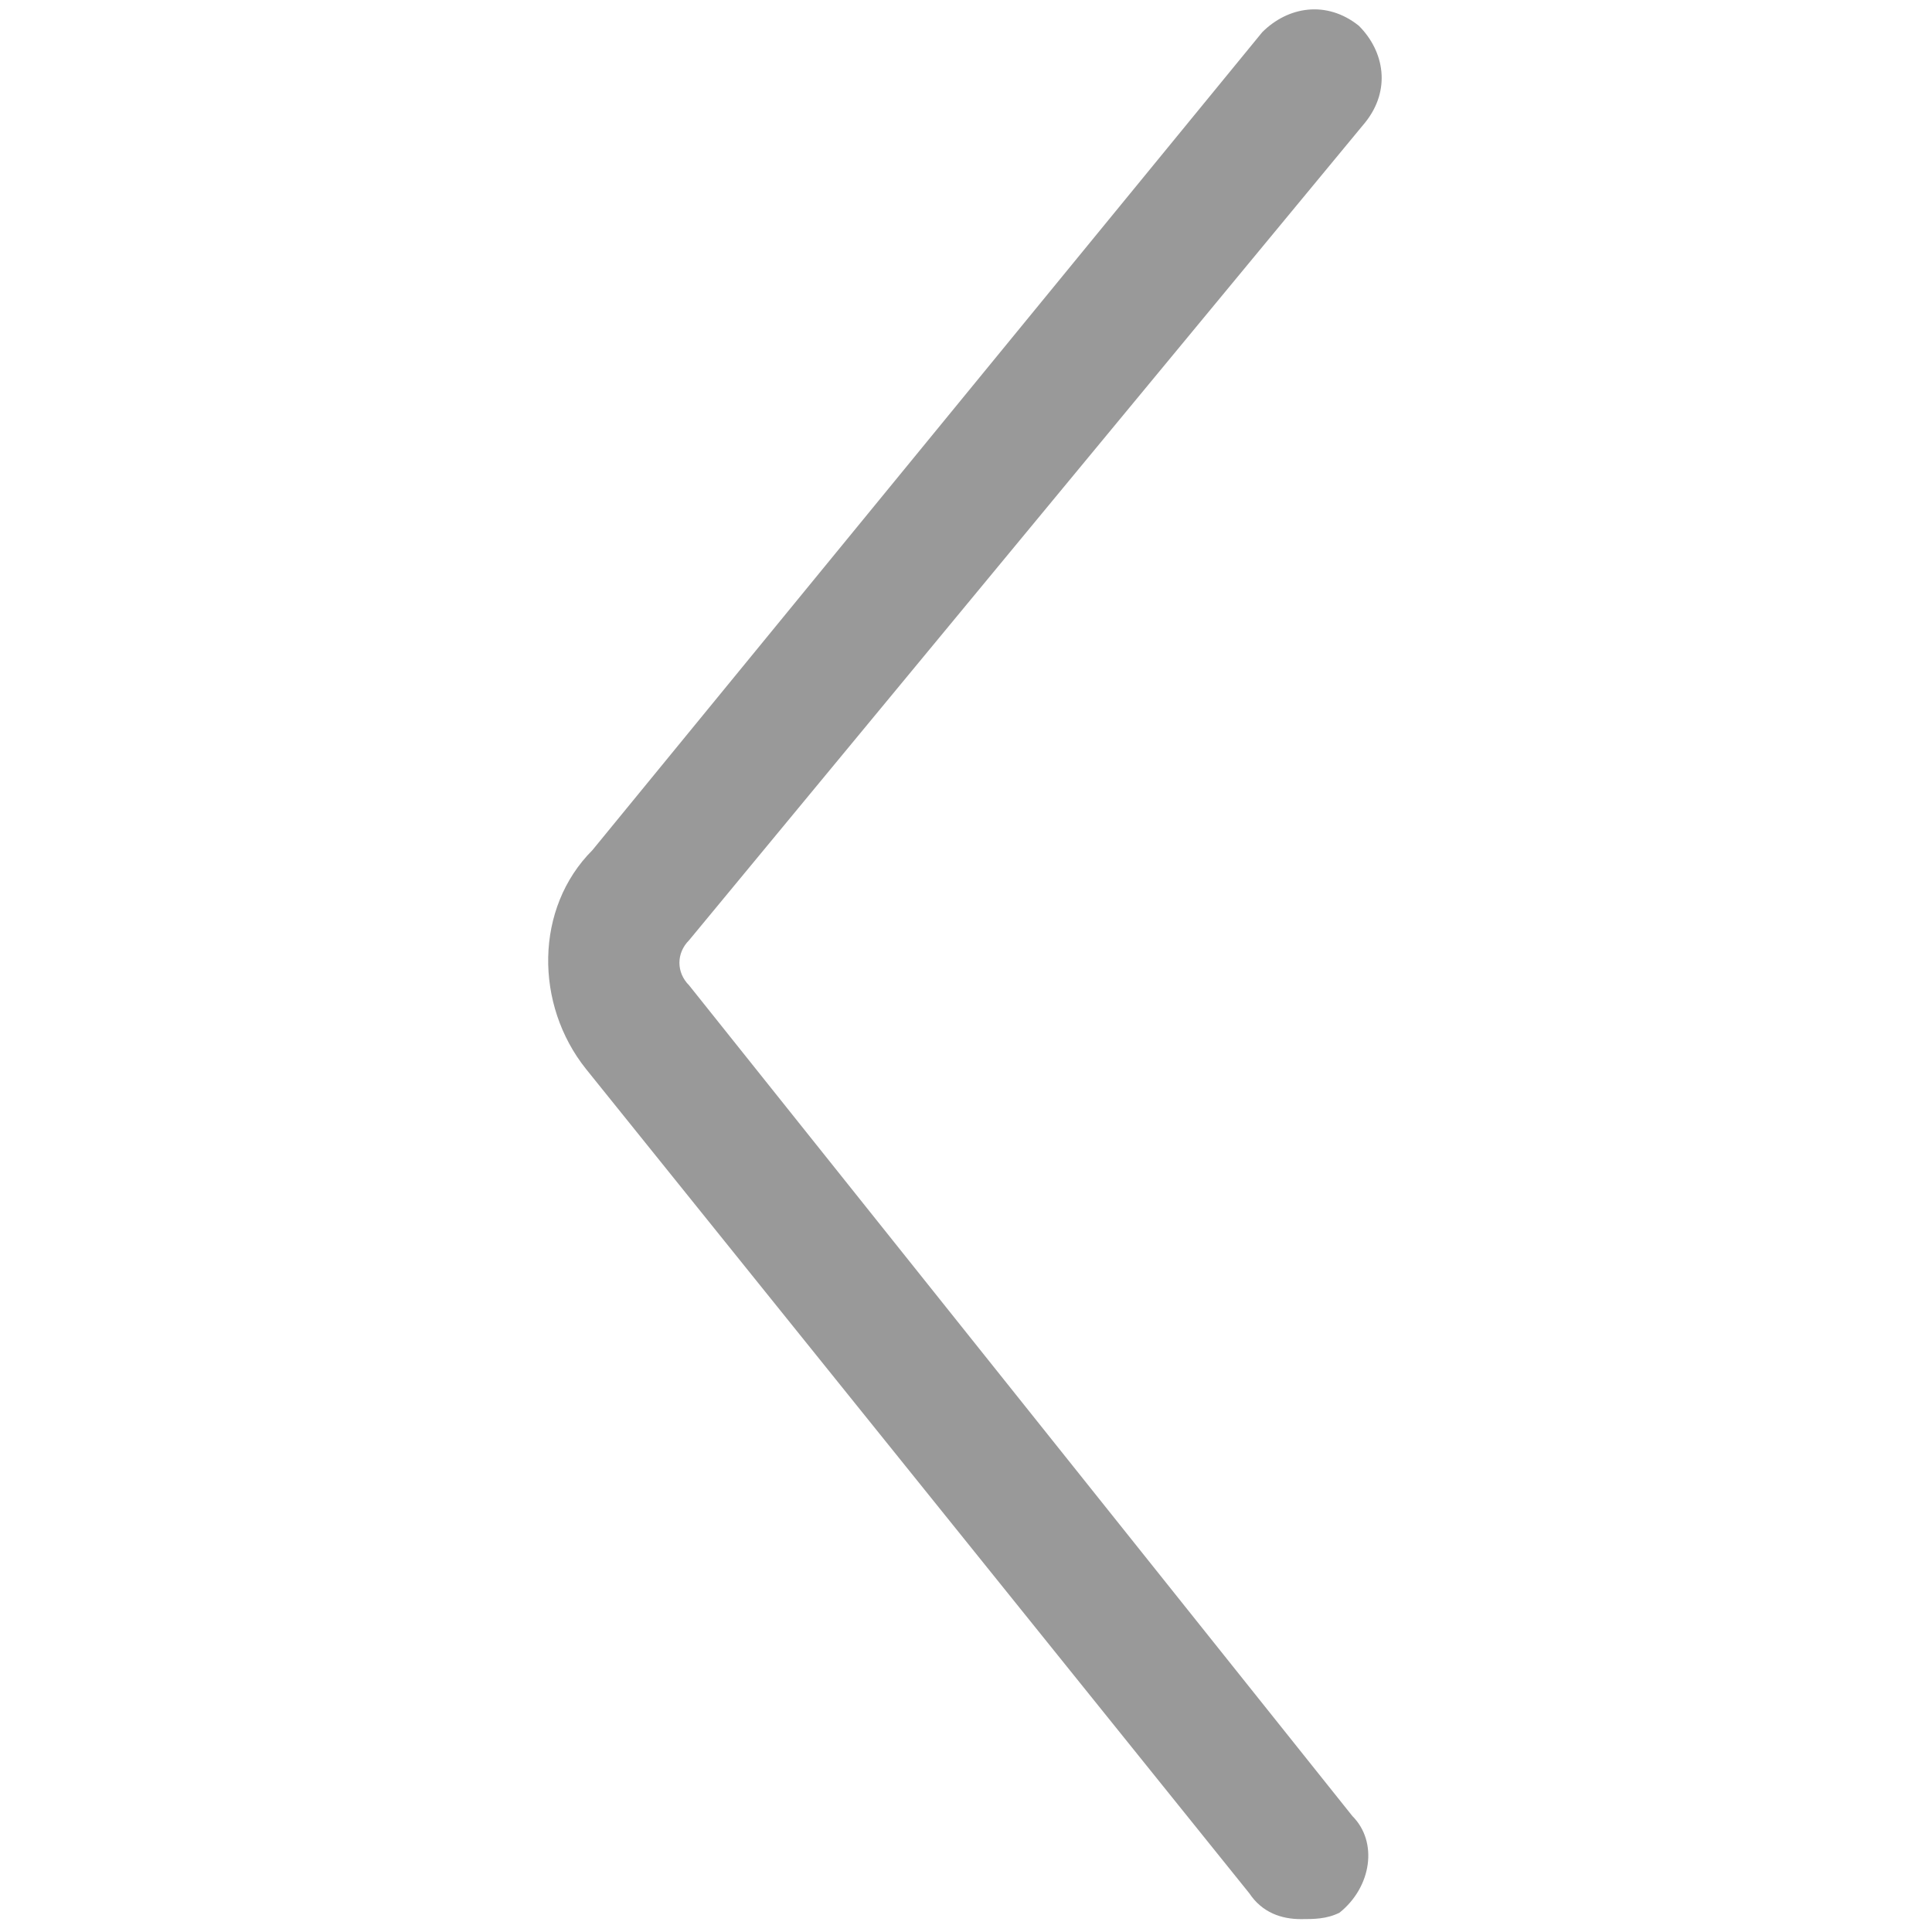
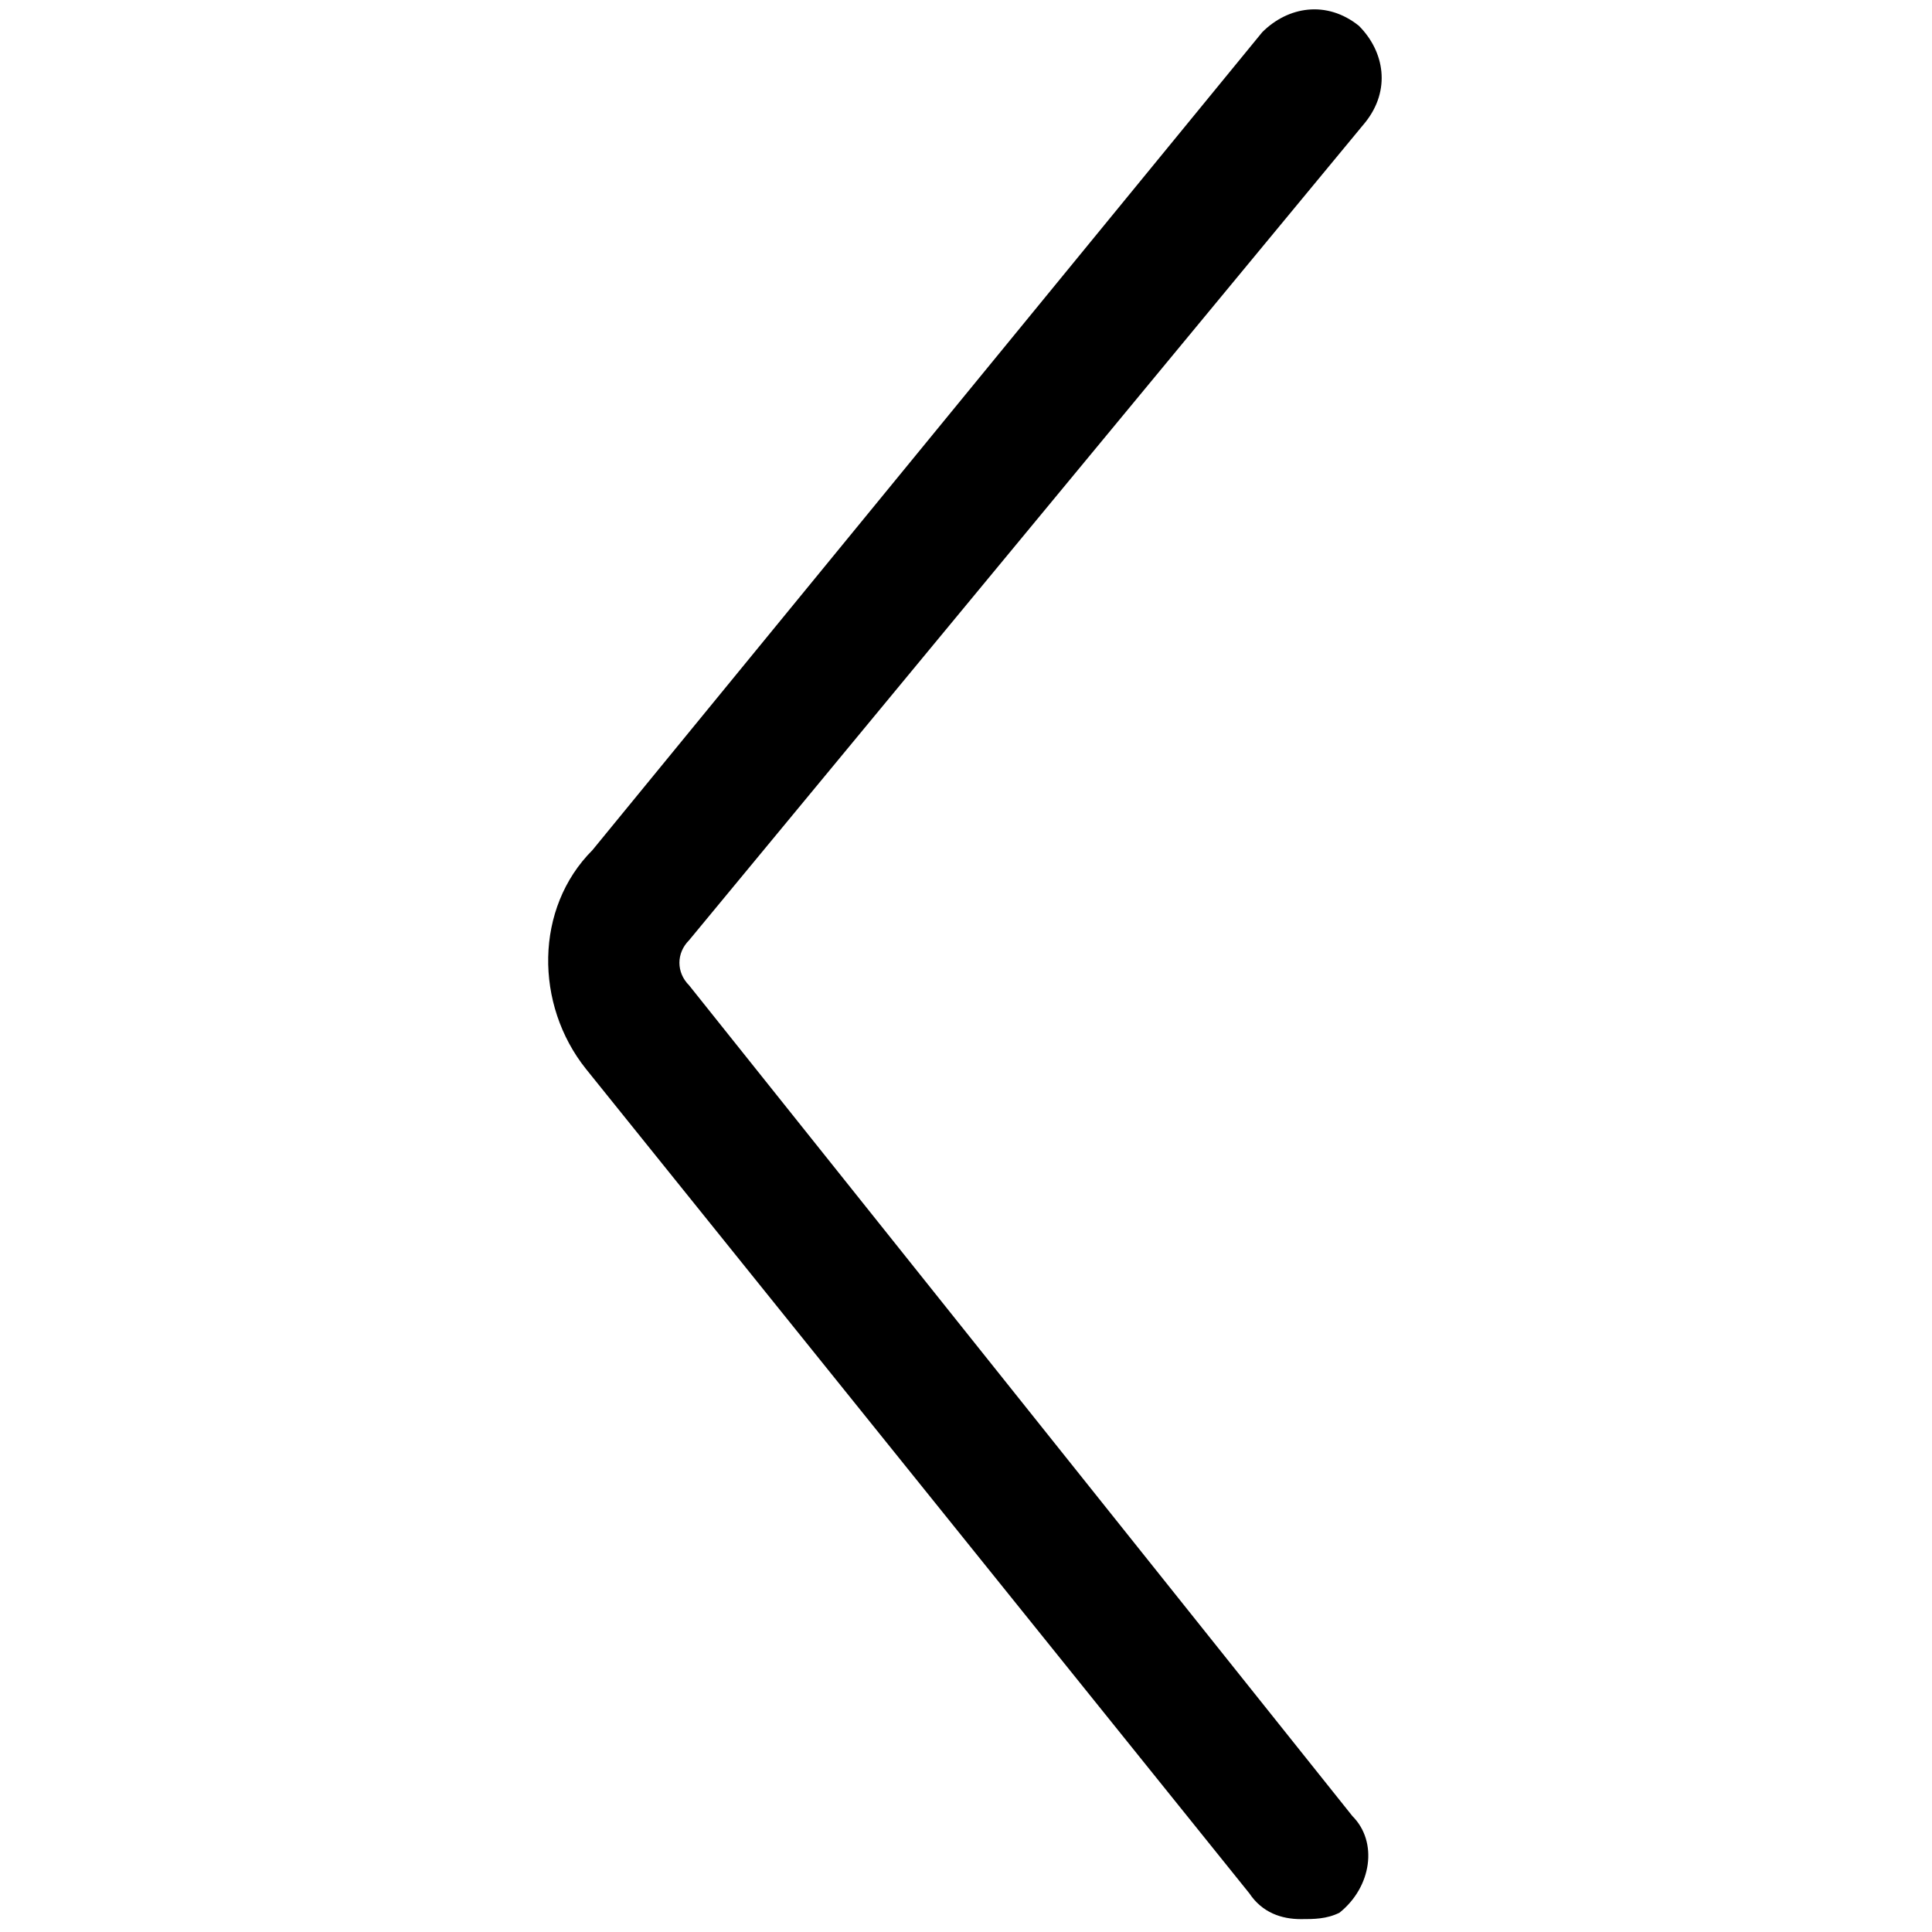
<svg xmlns="http://www.w3.org/2000/svg" version="1.1" id="Layer_1" x="0px" y="0px" width="30px" height="30px" viewBox="0 0 30 30" enable-background="new 0 0 30 30" xml:space="preserve">
  <g id="Layer_1_1_">
</g>
  <g id="Layer_5" display="none">
    <rect x="-135.4" y="-1266.4" display="inline" fill="#333333" width="3016" height="1758" />
  </g>
  <g id="Layer_4">
</g>
  <g id="Layer_3">
</g>
  <g id="Layer_2">
    <g>
-       <path fill="#999999" d="M20.2,29.8c-0.3,0-0.6-0.1-0.8-0.4L9.1,16.6c-0.8-1-0.8-2.5,0.1-3.4L19.6,0.5c0.4-0.4,1-0.5,1.5-0.1    c0.4,0.4,0.5,1,0.1,1.5L10.7,14.6c-0.2,0.2-0.2,0.5,0,0.7L21,28.2c0.4,0.4,0.3,1.1-0.2,1.5C20.6,29.8,20.4,29.8,20.2,29.8z" />
+       <path d="M20.2,29.8c-0.3,0-0.6-0.1-0.8-0.4L9.1,16.6c-0.8-1-0.8-2.5,0.1-3.4L19.6,0.5c0.4-0.4,1-0.5,1.5-0.1    c0.4,0.4,0.5,1,0.1,1.5L10.7,14.6c-0.2,0.2-0.2,0.5,0,0.7L21,28.2c0.4,0.4,0.3,1.1-0.2,1.5C20.6,29.8,20.4,29.8,20.2,29.8z" />
    </g>
  </g>
</svg>
